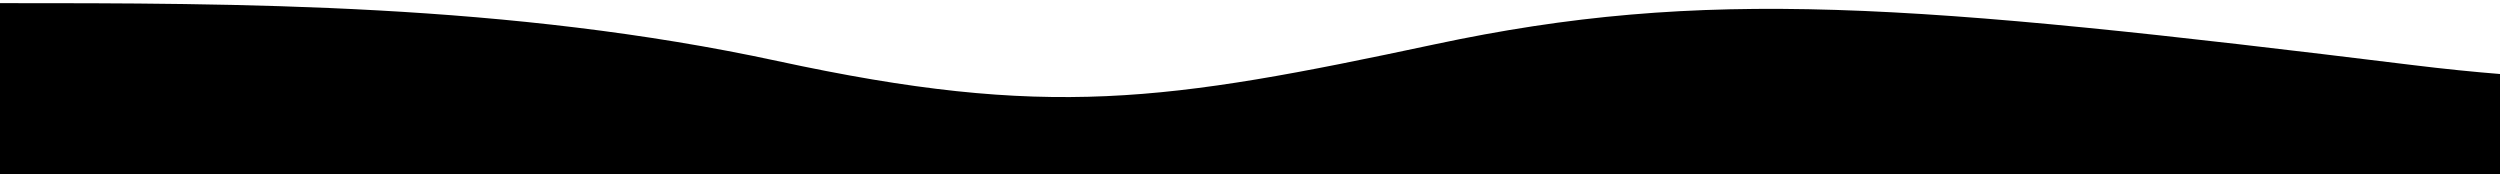
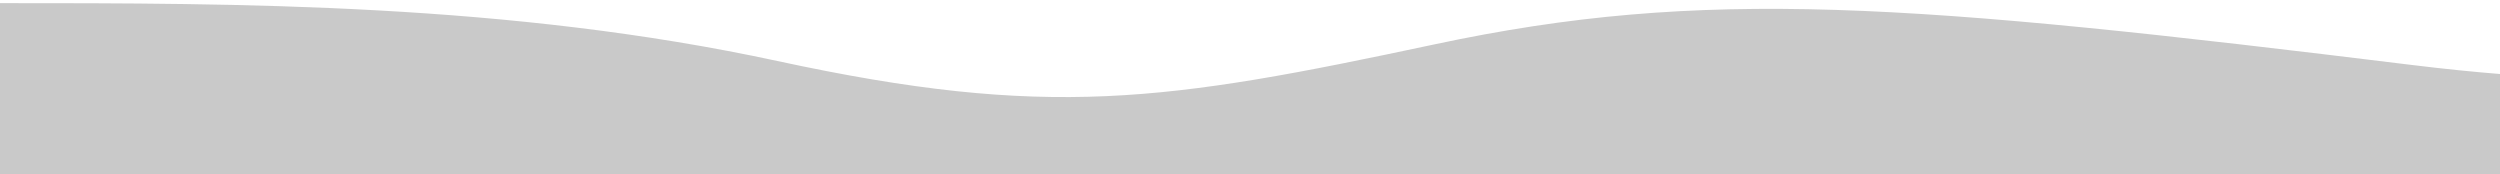
<svg xmlns="http://www.w3.org/2000/svg" class="wave-1hkxOo" version="1.1" viewBox="0 0 1440 100" preserveAspectRatio="none">
-   <path class="wavePath-haxJK1 animationPaused-2hZ4IO" d="M826.337,25.54 C670.97,58.656 603.696,68.787 447.802,35.144 C293.343,1.811 137.334,1.811 0,1.811 L0,150 L1920,150 L1920,1.811 C1739.535,-16.685 1679.864,73.161 1389.783,37.486 C1099.701,1.811 981.705,-7.577 826.337,25.54 Z" fill="currentColor" />
+   <path class="wavePath-haxJK1 animationPaused-2hZ4IO" d="M826.337,25.54 C670.97,58.656 603.696,68.787 447.802,35.144 C293.343,1.811 137.334,1.811 0,1.811 L0,150 L1920,150 L1920,1.811 C1739.535,-16.685 1679.864,73.161 1389.783,37.486 C1099.701,1.811 981.705,-7.577 826.337,25.54 Z" fill="rgb(201, 201, 201)" />
</svg>
